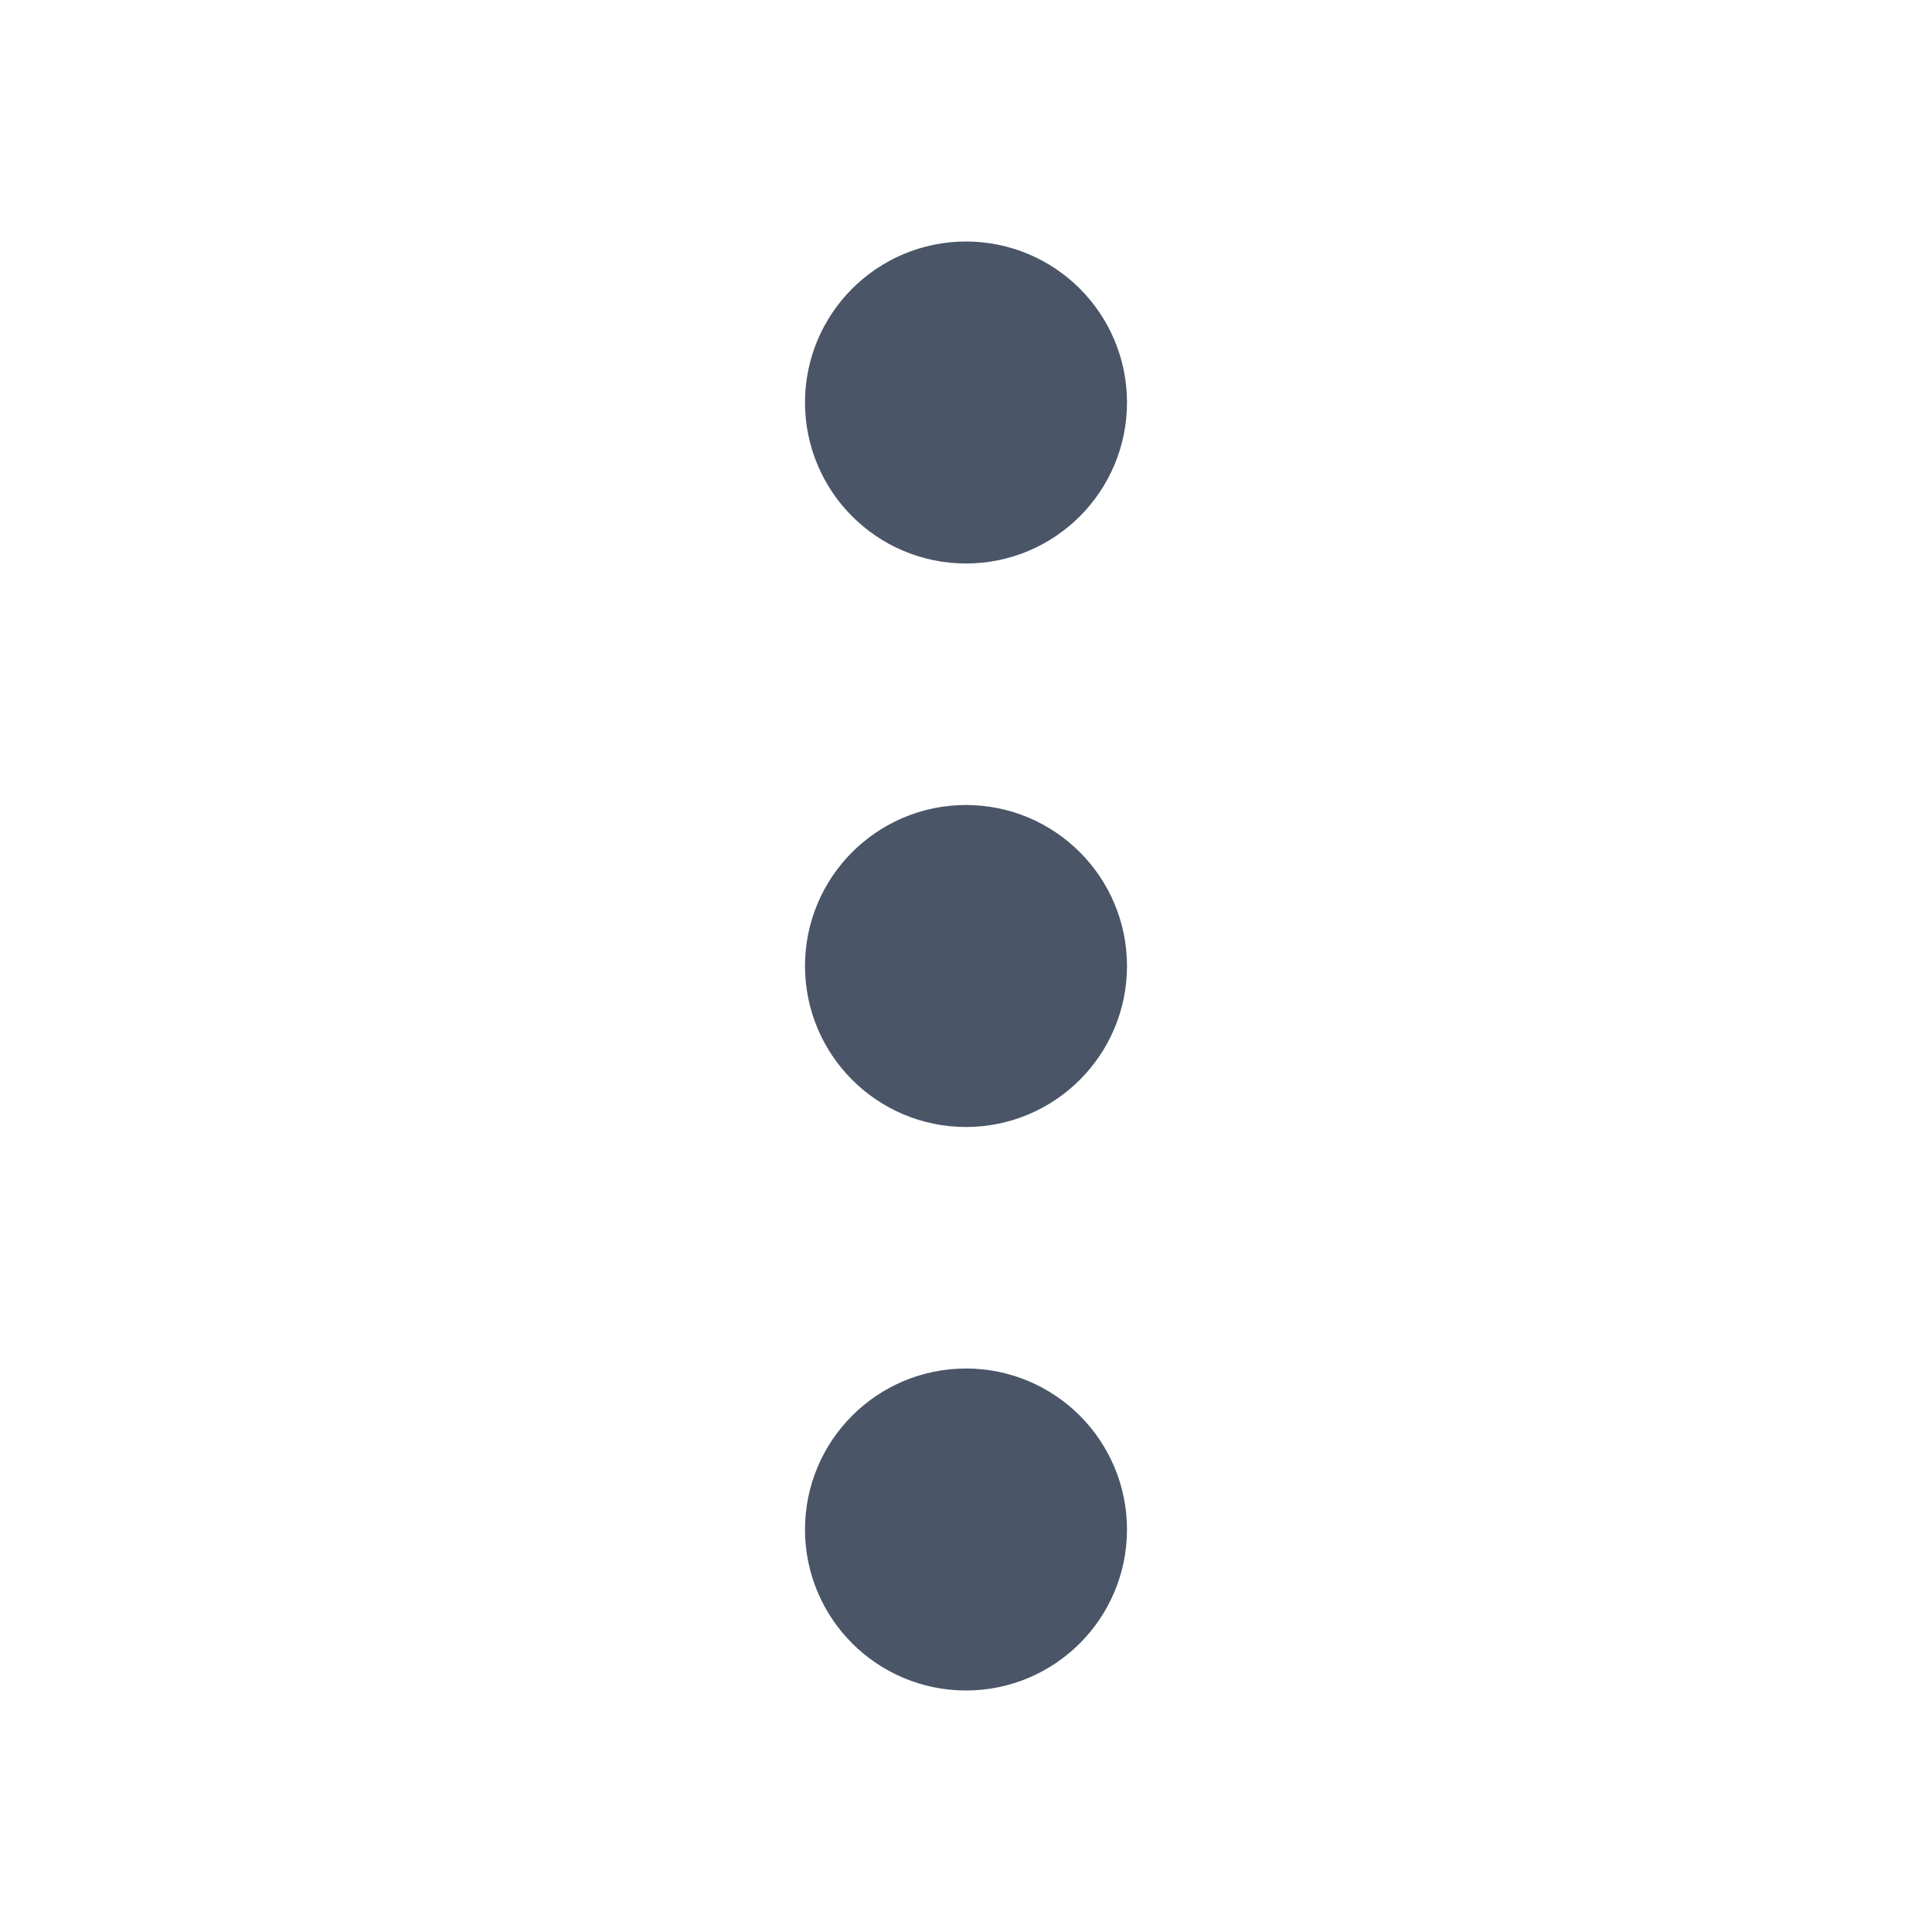
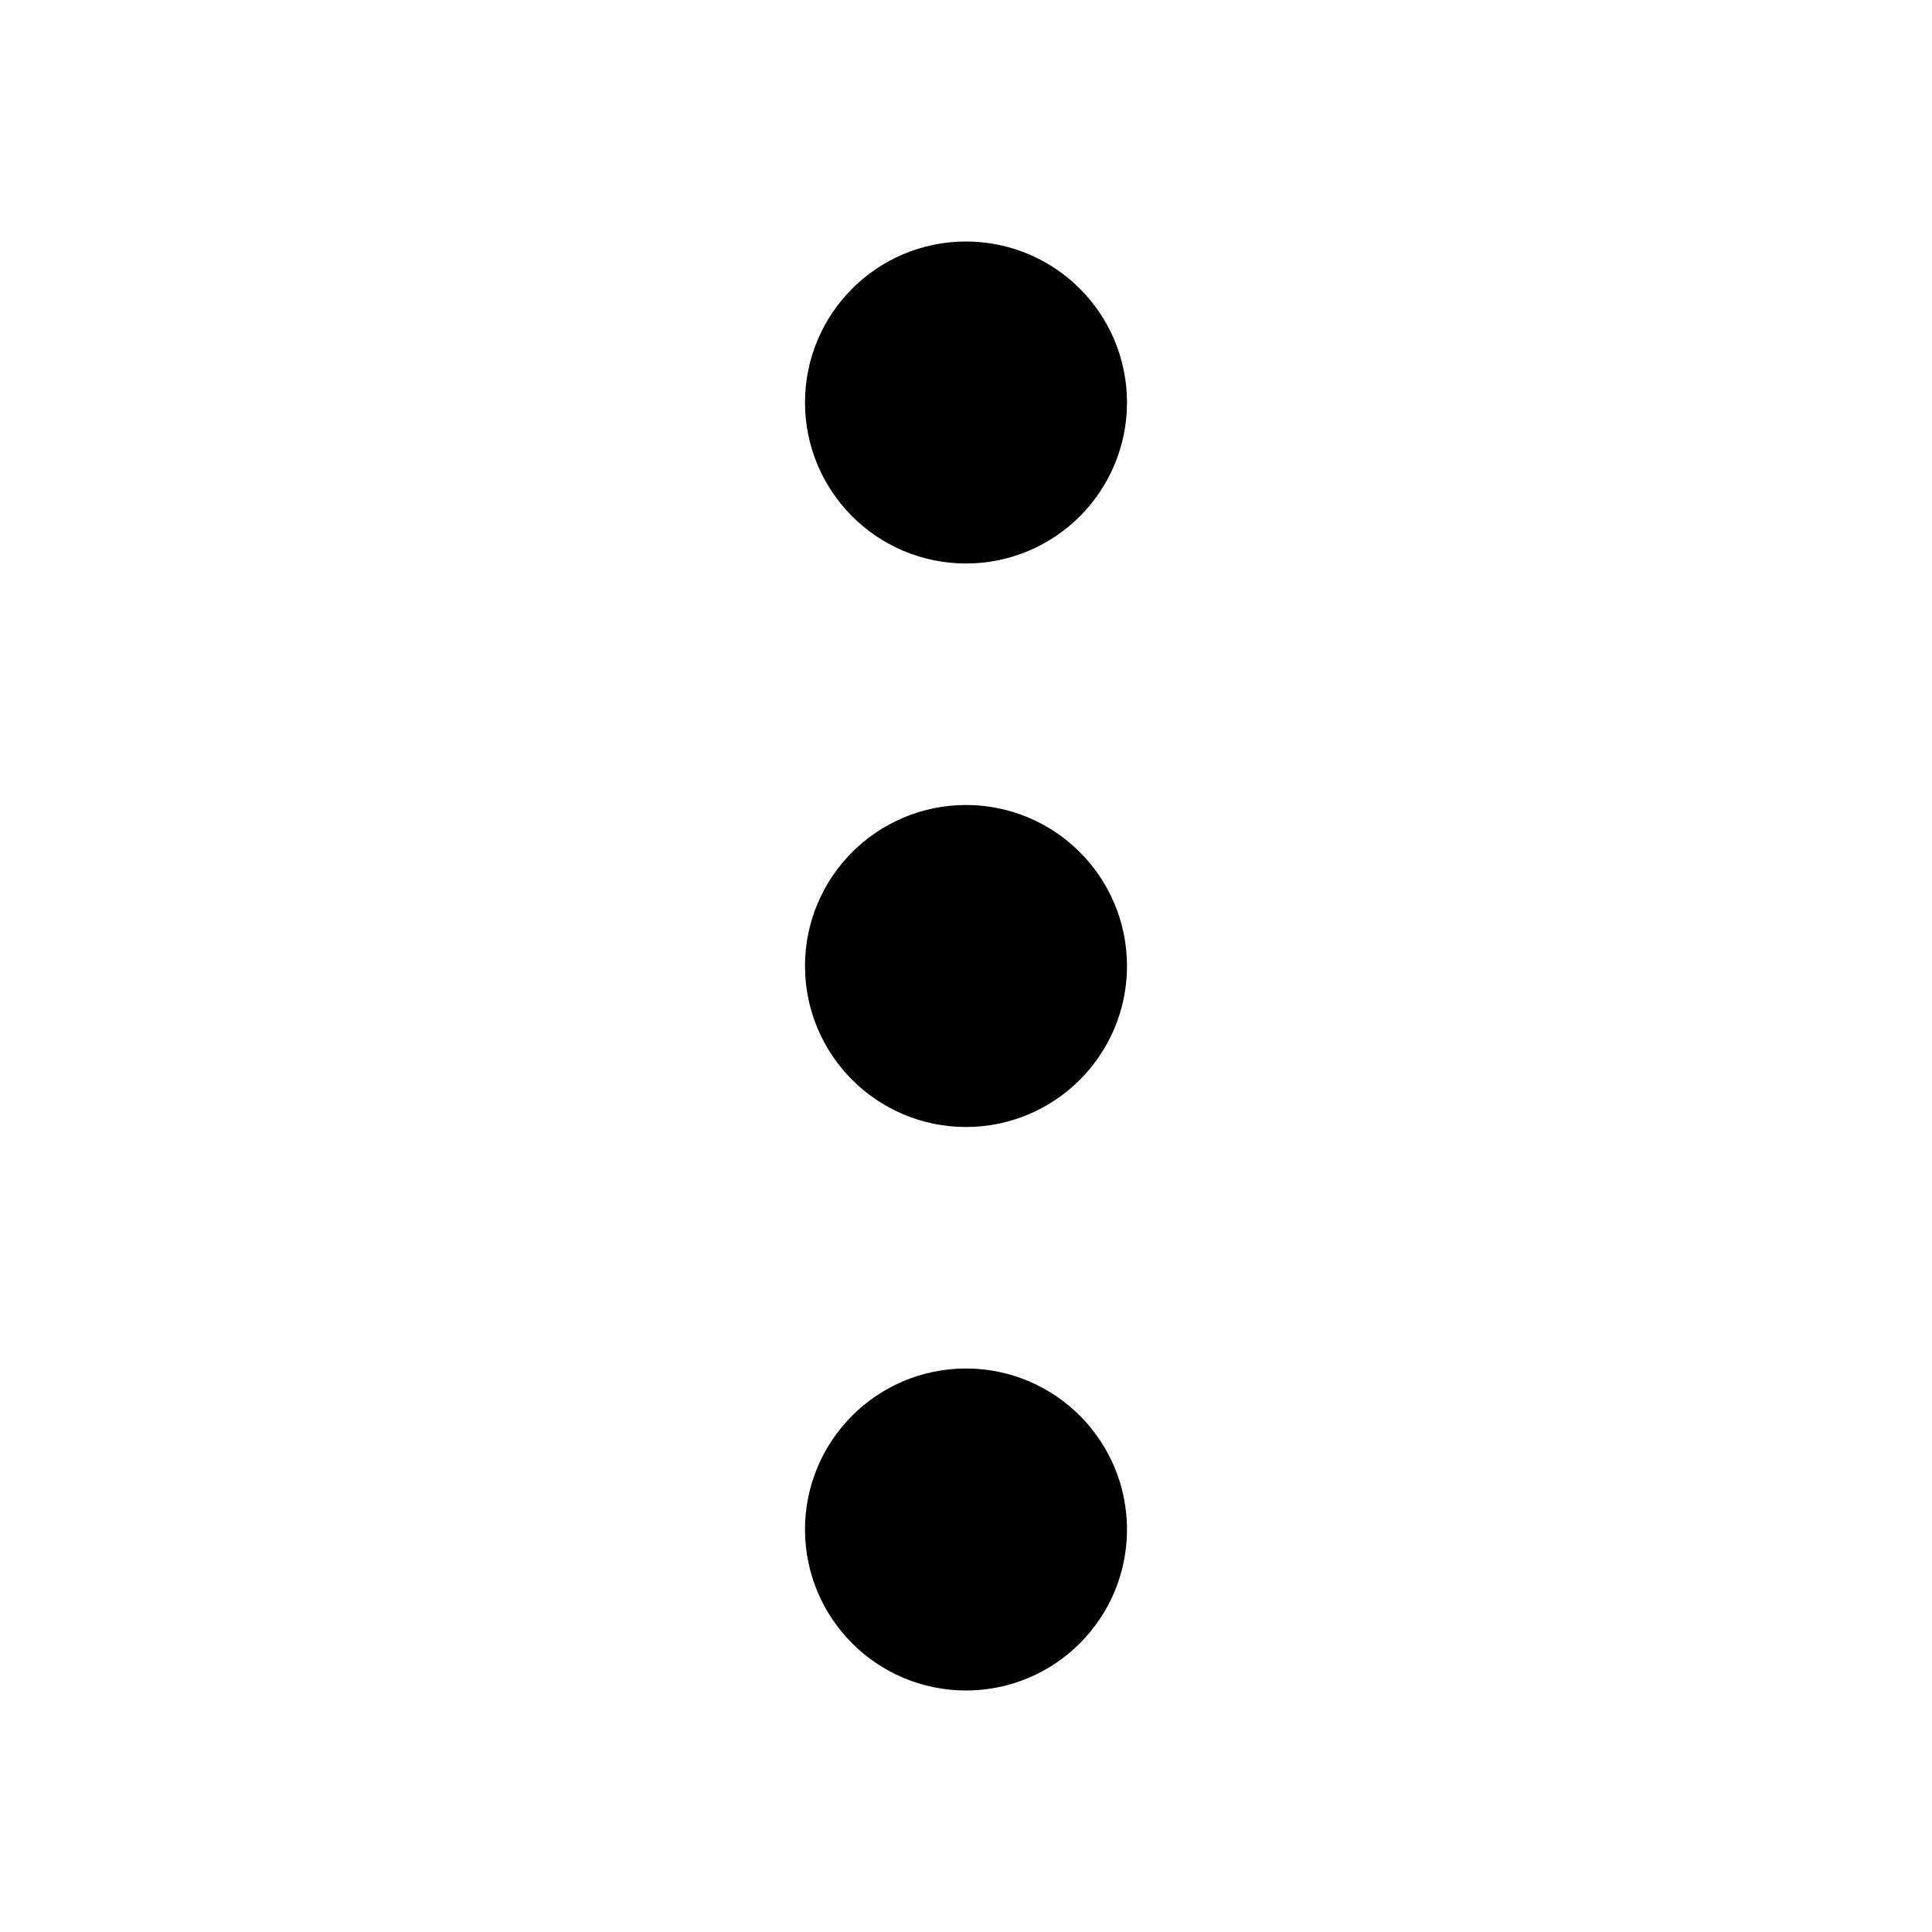
<svg xmlns="http://www.w3.org/2000/svg" width="24" height="24" viewBox="0 0 24 24" fill="none">
-   <path d="M12 5L12 5.01M12 12L12 12.01M12 19L12 19.01M12 6C11.448 6 11 5.552 11 5C11 4.448 11.448 4 12 4C12.552 4 13 4.448 13 5C13 5.552 12.552 6 12 6ZM12 13C11.448 13 11 12.552 11 12C11 11.448 11.448 11 12 11C12.552 11 13 11.448 13 12C13 12.552 12.552 13 12 13ZM12 20C11.448 20 11 19.552 11 19C11 18.448 11.448 18 12 18C12.552 18 13 18.448 13 19C13 19.552 12.552 20 12 20Z" stroke="#4A5568" stroke-width="2" stroke-linecap="round" stroke-linejoin="round" />
+   <path d="M12 5L12 5.01M12 12L12 12.01M12 19L12 19.01M12 6C11.448 6 11 5.552 11 5C11 4.448 11.448 4 12 4C12.552 4 13 4.448 13 5C13 5.552 12.552 6 12 6ZM12 13C11.448 13 11 12.552 11 12C11 11.448 11.448 11 12 11C12.552 11 13 11.448 13 12C13 12.552 12.552 13 12 13ZM12 20C11.448 20 11 19.552 11 19C11 18.448 11.448 18 12 18C12.552 18 13 18.448 13 19C13 19.552 12.552 20 12 20Z" stroke="currentColor" stroke-width="2" stroke-linecap="round" stroke-linejoin="round" />
</svg>
